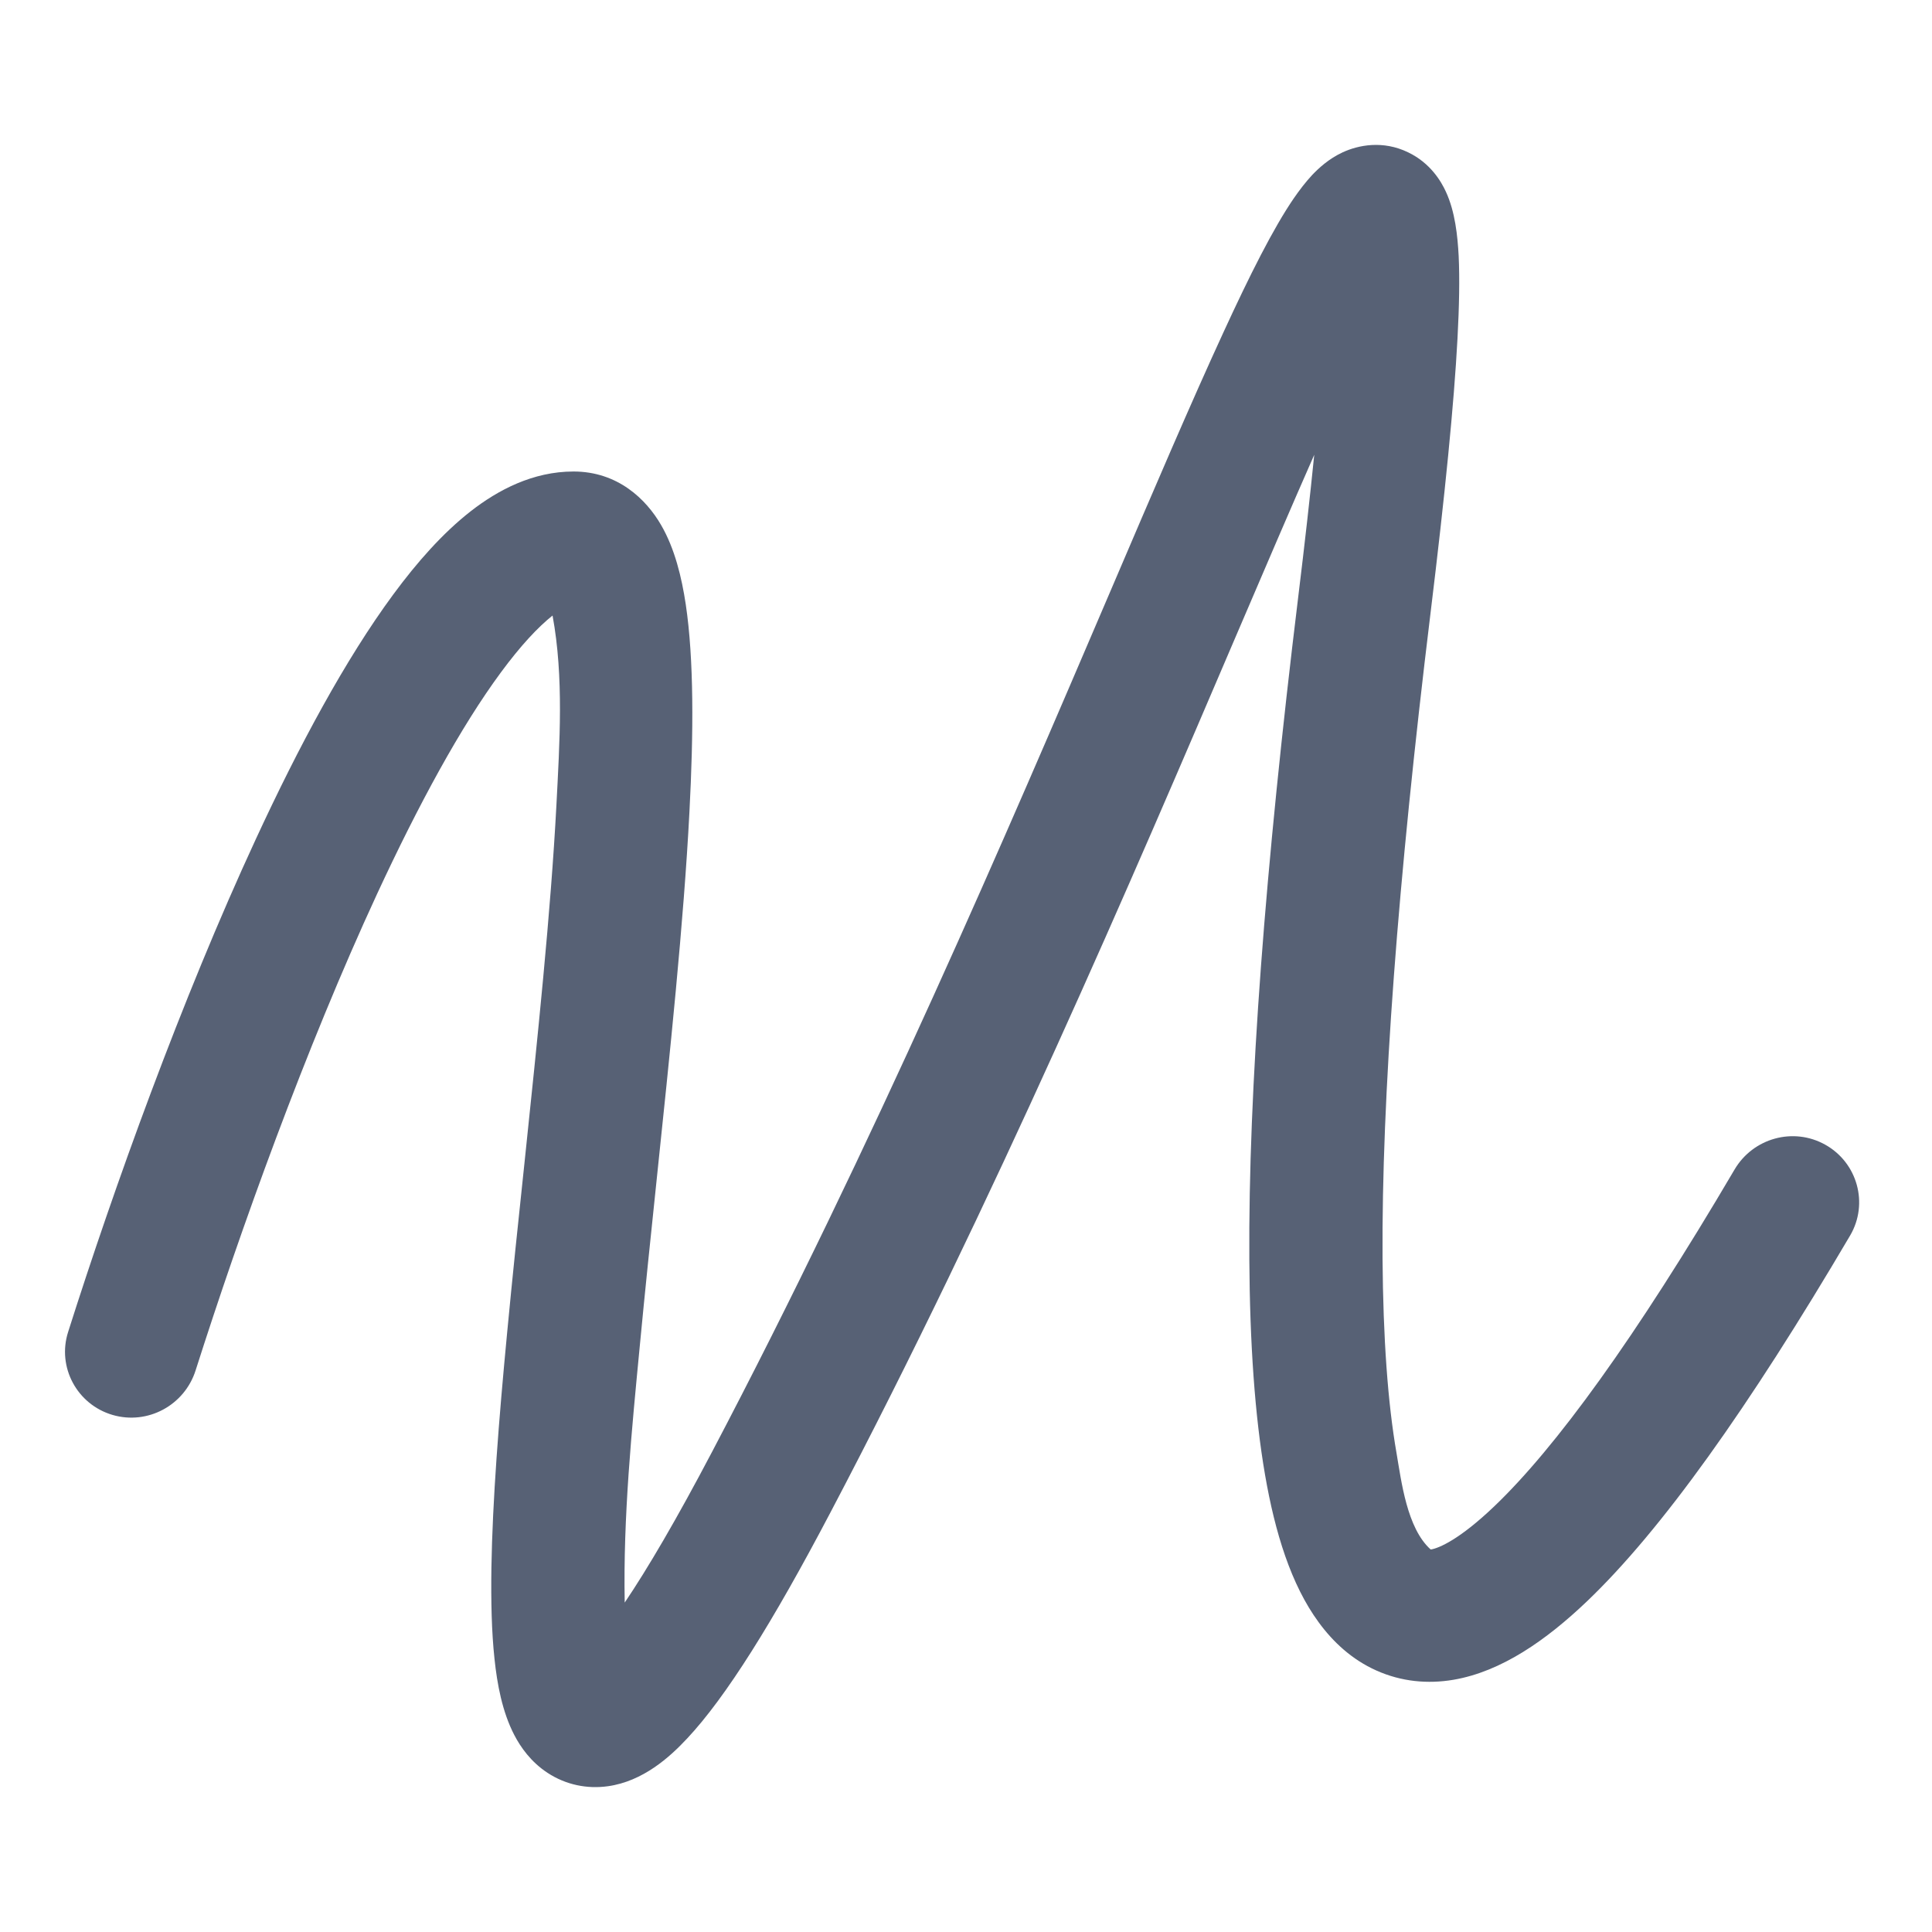
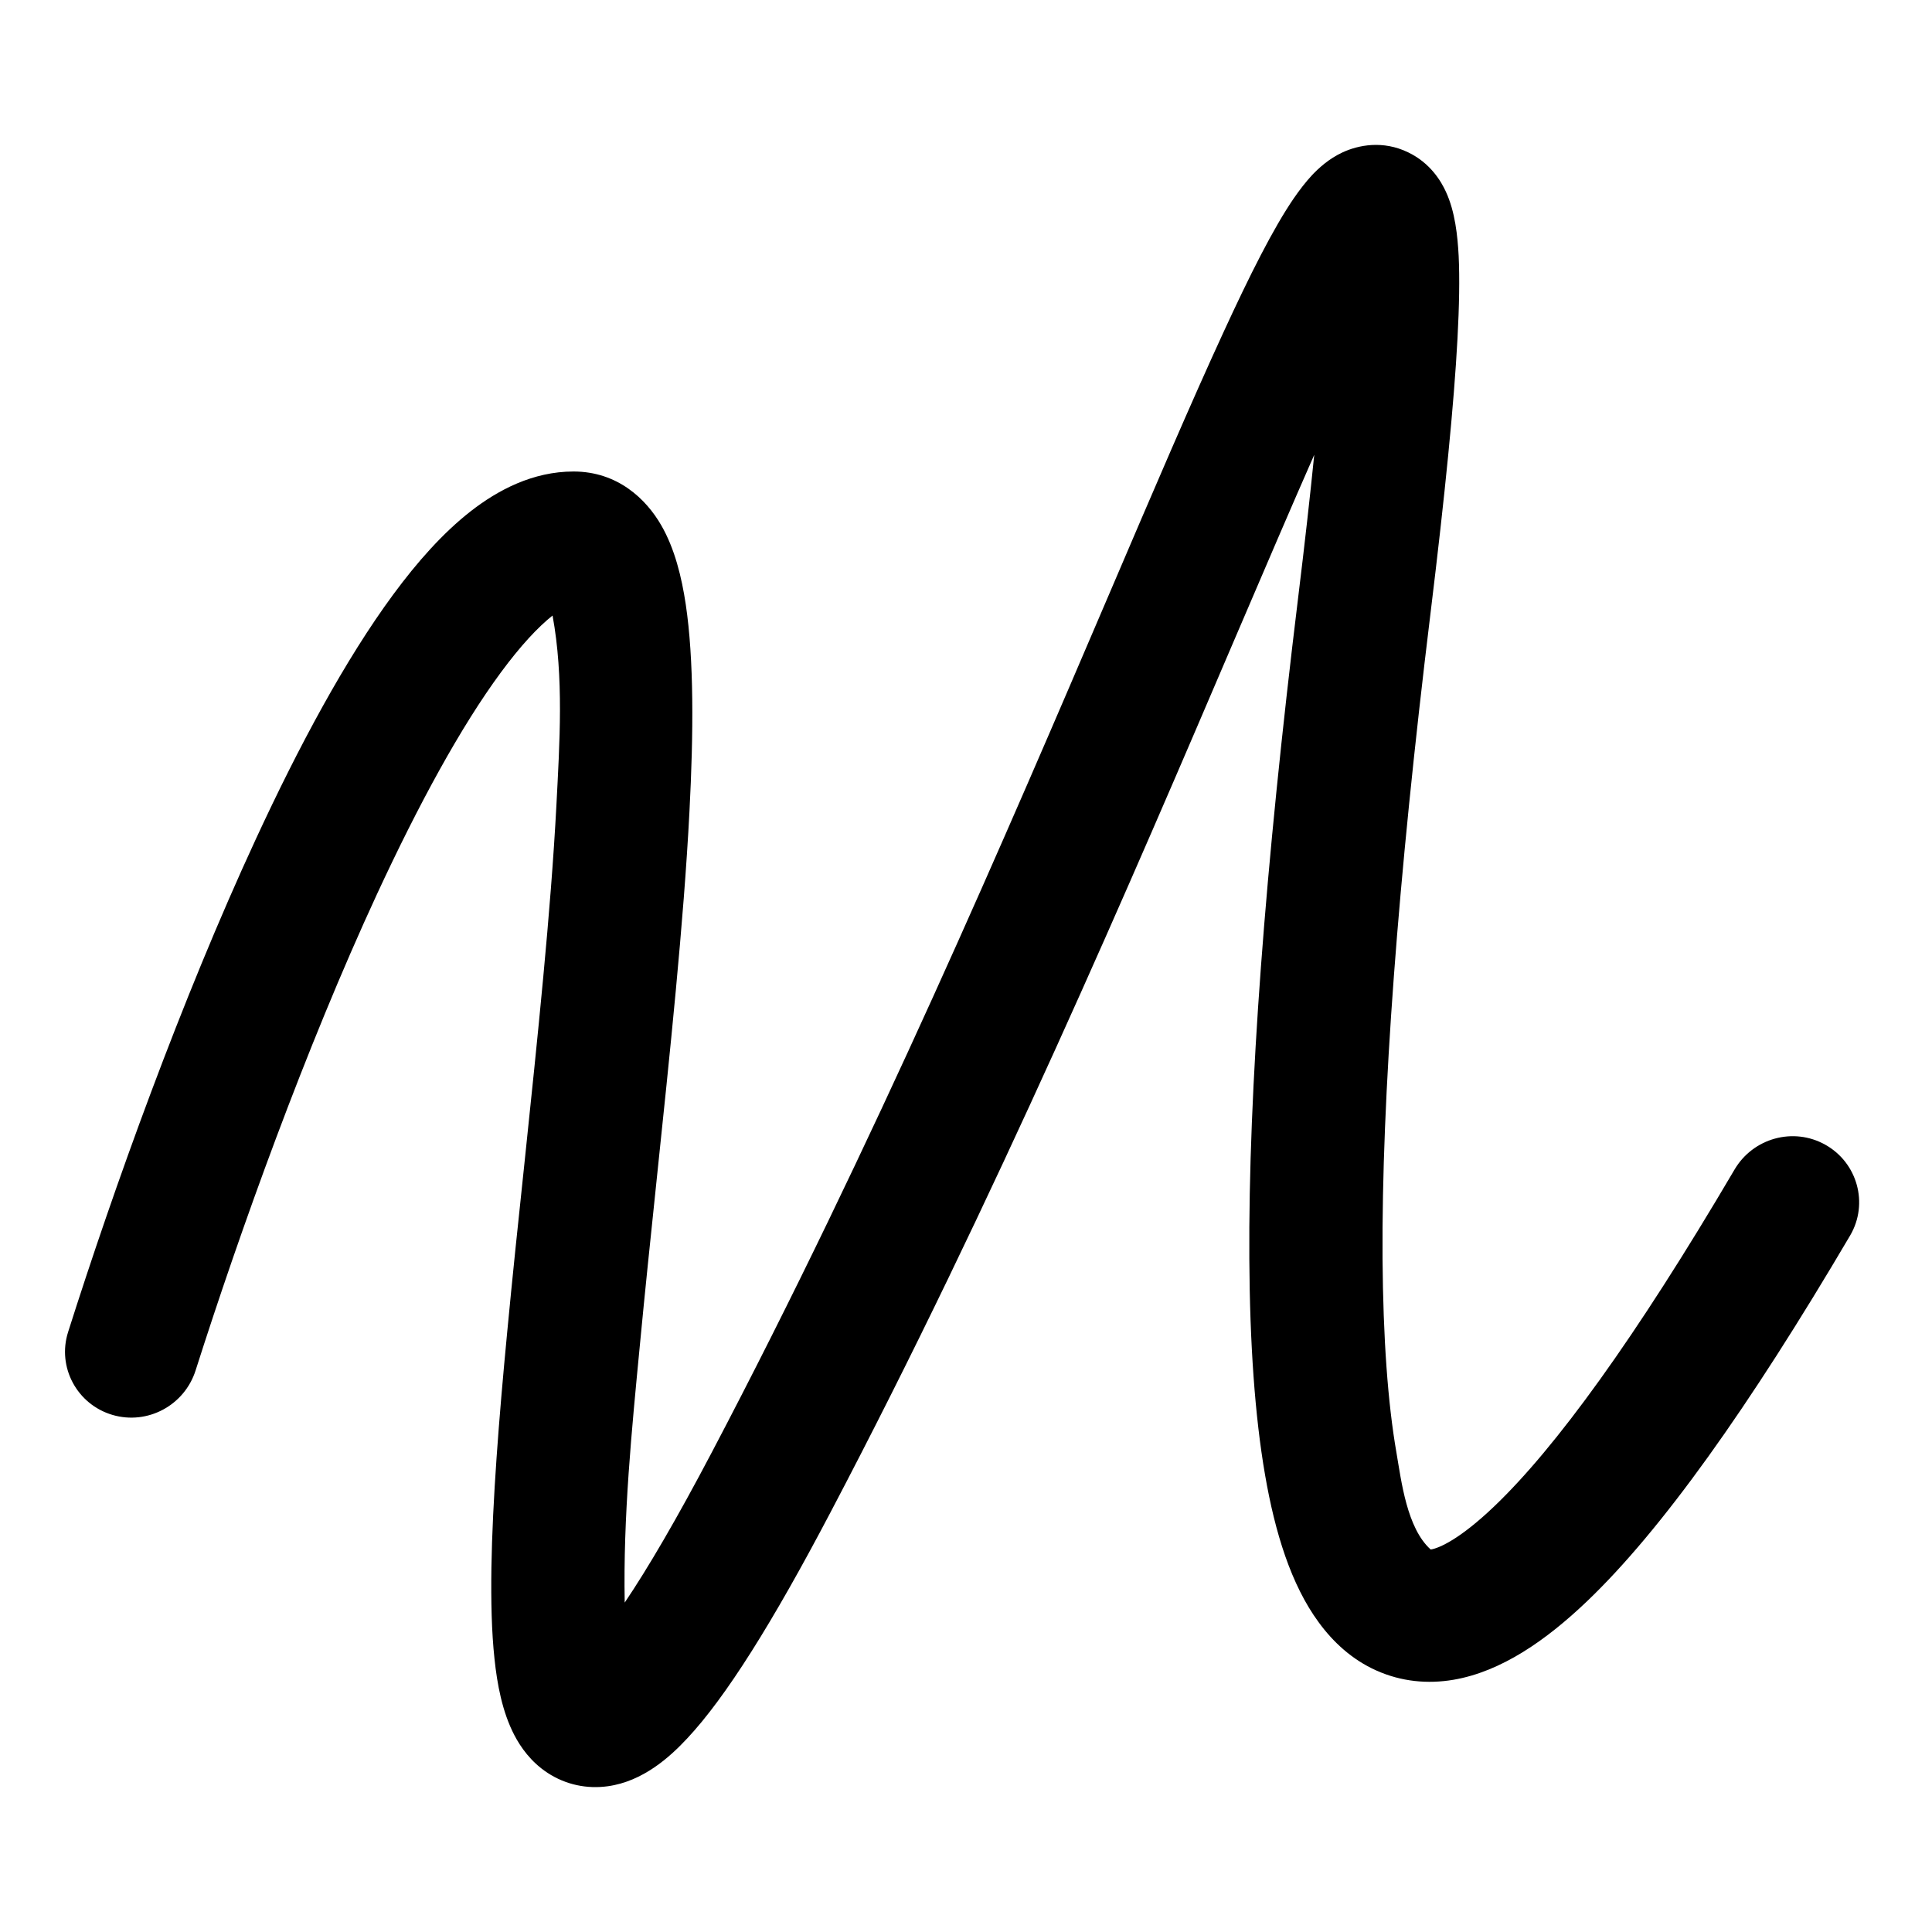
- <svg xmlns="http://www.w3.org/2000/svg" width="20" height="20" viewBox="0 0 20 20" fill="none">
-   <path fill-rule="evenodd" clip-rule="evenodd" d="M12.794 6.586C11.726 9.083 10.293 12.432 8.595 15.66C7.998 16.796 7.514 17.569 7.114 17.996C6.934 18.189 6.657 18.44 6.293 18.491C6.078 18.521 5.859 18.477 5.669 18.353C5.495 18.239 5.389 18.086 5.324 17.961C5.199 17.721 5.146 17.431 5.119 17.172C5.089 16.895 5.082 16.574 5.087 16.23C5.098 15.54 5.164 14.693 5.25 13.795C5.304 13.225 5.366 12.634 5.429 12.042C5.565 10.743 5.702 9.438 5.76 8.334C5.793 7.689 5.838 7.012 5.72 6.372C5.57 6.491 5.389 6.684 5.185 6.961C4.771 7.522 4.334 8.325 3.903 9.255C3.163 10.854 2.486 12.739 2.025 14.186C1.91 14.548 1.528 14.754 1.164 14.647V14.647C0.798 14.539 0.589 14.153 0.705 13.789C1.177 12.302 1.876 10.354 2.649 8.685C3.094 7.723 3.577 6.824 4.071 6.154C4.317 5.82 4.584 5.518 4.872 5.293C5.154 5.073 5.516 4.881 5.937 4.881C6.395 4.881 6.689 5.168 6.843 5.434C6.986 5.68 7.057 5.978 7.099 6.257C7.184 6.827 7.18 7.586 7.137 8.405C7.078 9.546 6.934 10.912 6.796 12.229C6.735 12.812 6.675 13.385 6.624 13.924C6.539 14.809 6.45 15.701 6.467 16.59C6.703 16.24 7.002 15.732 7.372 15.028C9.043 11.85 10.428 8.613 11.491 6.129C11.941 5.076 12.334 4.158 12.666 3.438C12.936 2.851 13.183 2.358 13.396 2.049C13.452 1.968 13.515 1.885 13.585 1.81C13.649 1.743 13.754 1.644 13.899 1.577C14.061 1.502 14.315 1.45 14.577 1.577C14.808 1.688 14.919 1.878 14.968 1.985C15.064 2.193 15.089 2.444 15.1 2.649C15.111 2.88 15.106 3.166 15.088 3.503C15.052 4.178 14.959 5.116 14.809 6.345C14.469 9.128 14.302 11.365 14.312 13.026C14.318 13.857 14.367 14.526 14.456 15.038C14.507 15.335 14.564 15.818 14.809 16.039C14.81 16.04 14.812 16.041 14.813 16.04V16.04C14.895 16.027 15.109 15.937 15.468 15.594C16.1 14.991 16.927 13.857 17.956 12.107C18.148 11.781 18.565 11.665 18.895 11.85V11.85C19.228 12.036 19.346 12.459 19.153 12.789C18.103 14.573 17.197 15.844 16.425 16.58C16.006 16.979 15.543 17.304 15.046 17.389C14.78 17.434 14.507 17.409 14.248 17.293C13.995 17.18 13.8 16.998 13.651 16.794C13.365 16.405 13.199 15.865 13.096 15.269C12.99 14.657 12.938 13.906 12.933 13.035C12.922 11.29 13.096 8.987 13.439 6.181C13.507 5.625 13.562 5.135 13.605 4.708C13.365 5.252 13.094 5.886 12.794 6.586Z" fill="#576175" />
+ <svg xmlns="http://www.w3.org/2000/svg" viewBox="0 0 20 20">
+   <path d="M12.794 6.586C11.726 9.083 10.293 12.432 8.595 15.66C7.998 16.796 7.514 17.569 7.114 17.996C6.934 18.189 6.657 18.44 6.293 18.491C6.078 18.521 5.859 18.477 5.669 18.353C5.495 18.239 5.389 18.086 5.324 17.961C5.199 17.721 5.146 17.431 5.119 17.172C5.089 16.895 5.082 16.574 5.087 16.23C5.098 15.54 5.164 14.693 5.25 13.795C5.304 13.225 5.366 12.634 5.429 12.042C5.565 10.743 5.702 9.438 5.76 8.334C5.793 7.689 5.838 7.012 5.72 6.372C5.57 6.491 5.389 6.684 5.185 6.961C4.771 7.522 4.334 8.325 3.903 9.255C3.163 10.854 2.486 12.739 2.025 14.186C1.91 14.548 1.528 14.754 1.164 14.647V14.647C0.798 14.539 0.589 14.153 0.705 13.789C1.177 12.302 1.876 10.354 2.649 8.685C3.094 7.723 3.577 6.824 4.071 6.154C4.317 5.82 4.584 5.518 4.872 5.293C5.154 5.073 5.516 4.881 5.937 4.881C6.395 4.881 6.689 5.168 6.843 5.434C6.986 5.68 7.057 5.978 7.099 6.257C7.184 6.827 7.18 7.586 7.137 8.405C7.078 9.546 6.934 10.912 6.796 12.229C6.735 12.812 6.675 13.385 6.624 13.924C6.539 14.809 6.45 15.701 6.467 16.59C6.703 16.24 7.002 15.732 7.372 15.028C9.043 11.85 10.428 8.613 11.491 6.129C11.941 5.076 12.334 4.158 12.666 3.438C12.936 2.851 13.183 2.358 13.396 2.049C13.452 1.968 13.515 1.885 13.585 1.81C13.649 1.743 13.754 1.644 13.899 1.577C14.061 1.502 14.315 1.45 14.577 1.577C14.808 1.688 14.919 1.878 14.968 1.985C15.064 2.193 15.089 2.444 15.1 2.649C15.111 2.88 15.106 3.166 15.088 3.503C15.052 4.178 14.959 5.116 14.809 6.345C14.469 9.128 14.302 11.365 14.312 13.026C14.318 13.857 14.367 14.526 14.456 15.038C14.507 15.335 14.564 15.818 14.809 16.039C14.81 16.04 14.812 16.041 14.813 16.04V16.04C14.895 16.027 15.109 15.937 15.468 15.594C16.1 14.991 16.927 13.857 17.956 12.107C18.148 11.781 18.565 11.665 18.895 11.85V11.85C19.228 12.036 19.346 12.459 19.153 12.789C18.103 14.573 17.197 15.844 16.425 16.58C16.006 16.979 15.543 17.304 15.046 17.389C14.78 17.434 14.507 17.409 14.248 17.293C13.995 17.18 13.8 16.998 13.651 16.794C13.365 16.405 13.199 15.865 13.096 15.269C12.99 14.657 12.938 13.906 12.933 13.035C12.922 11.29 13.096 8.987 13.439 6.181C13.507 5.625 13.562 5.135 13.605 4.708C13.365 5.252 13.094 5.886 12.794 6.586Z" />
</svg>
